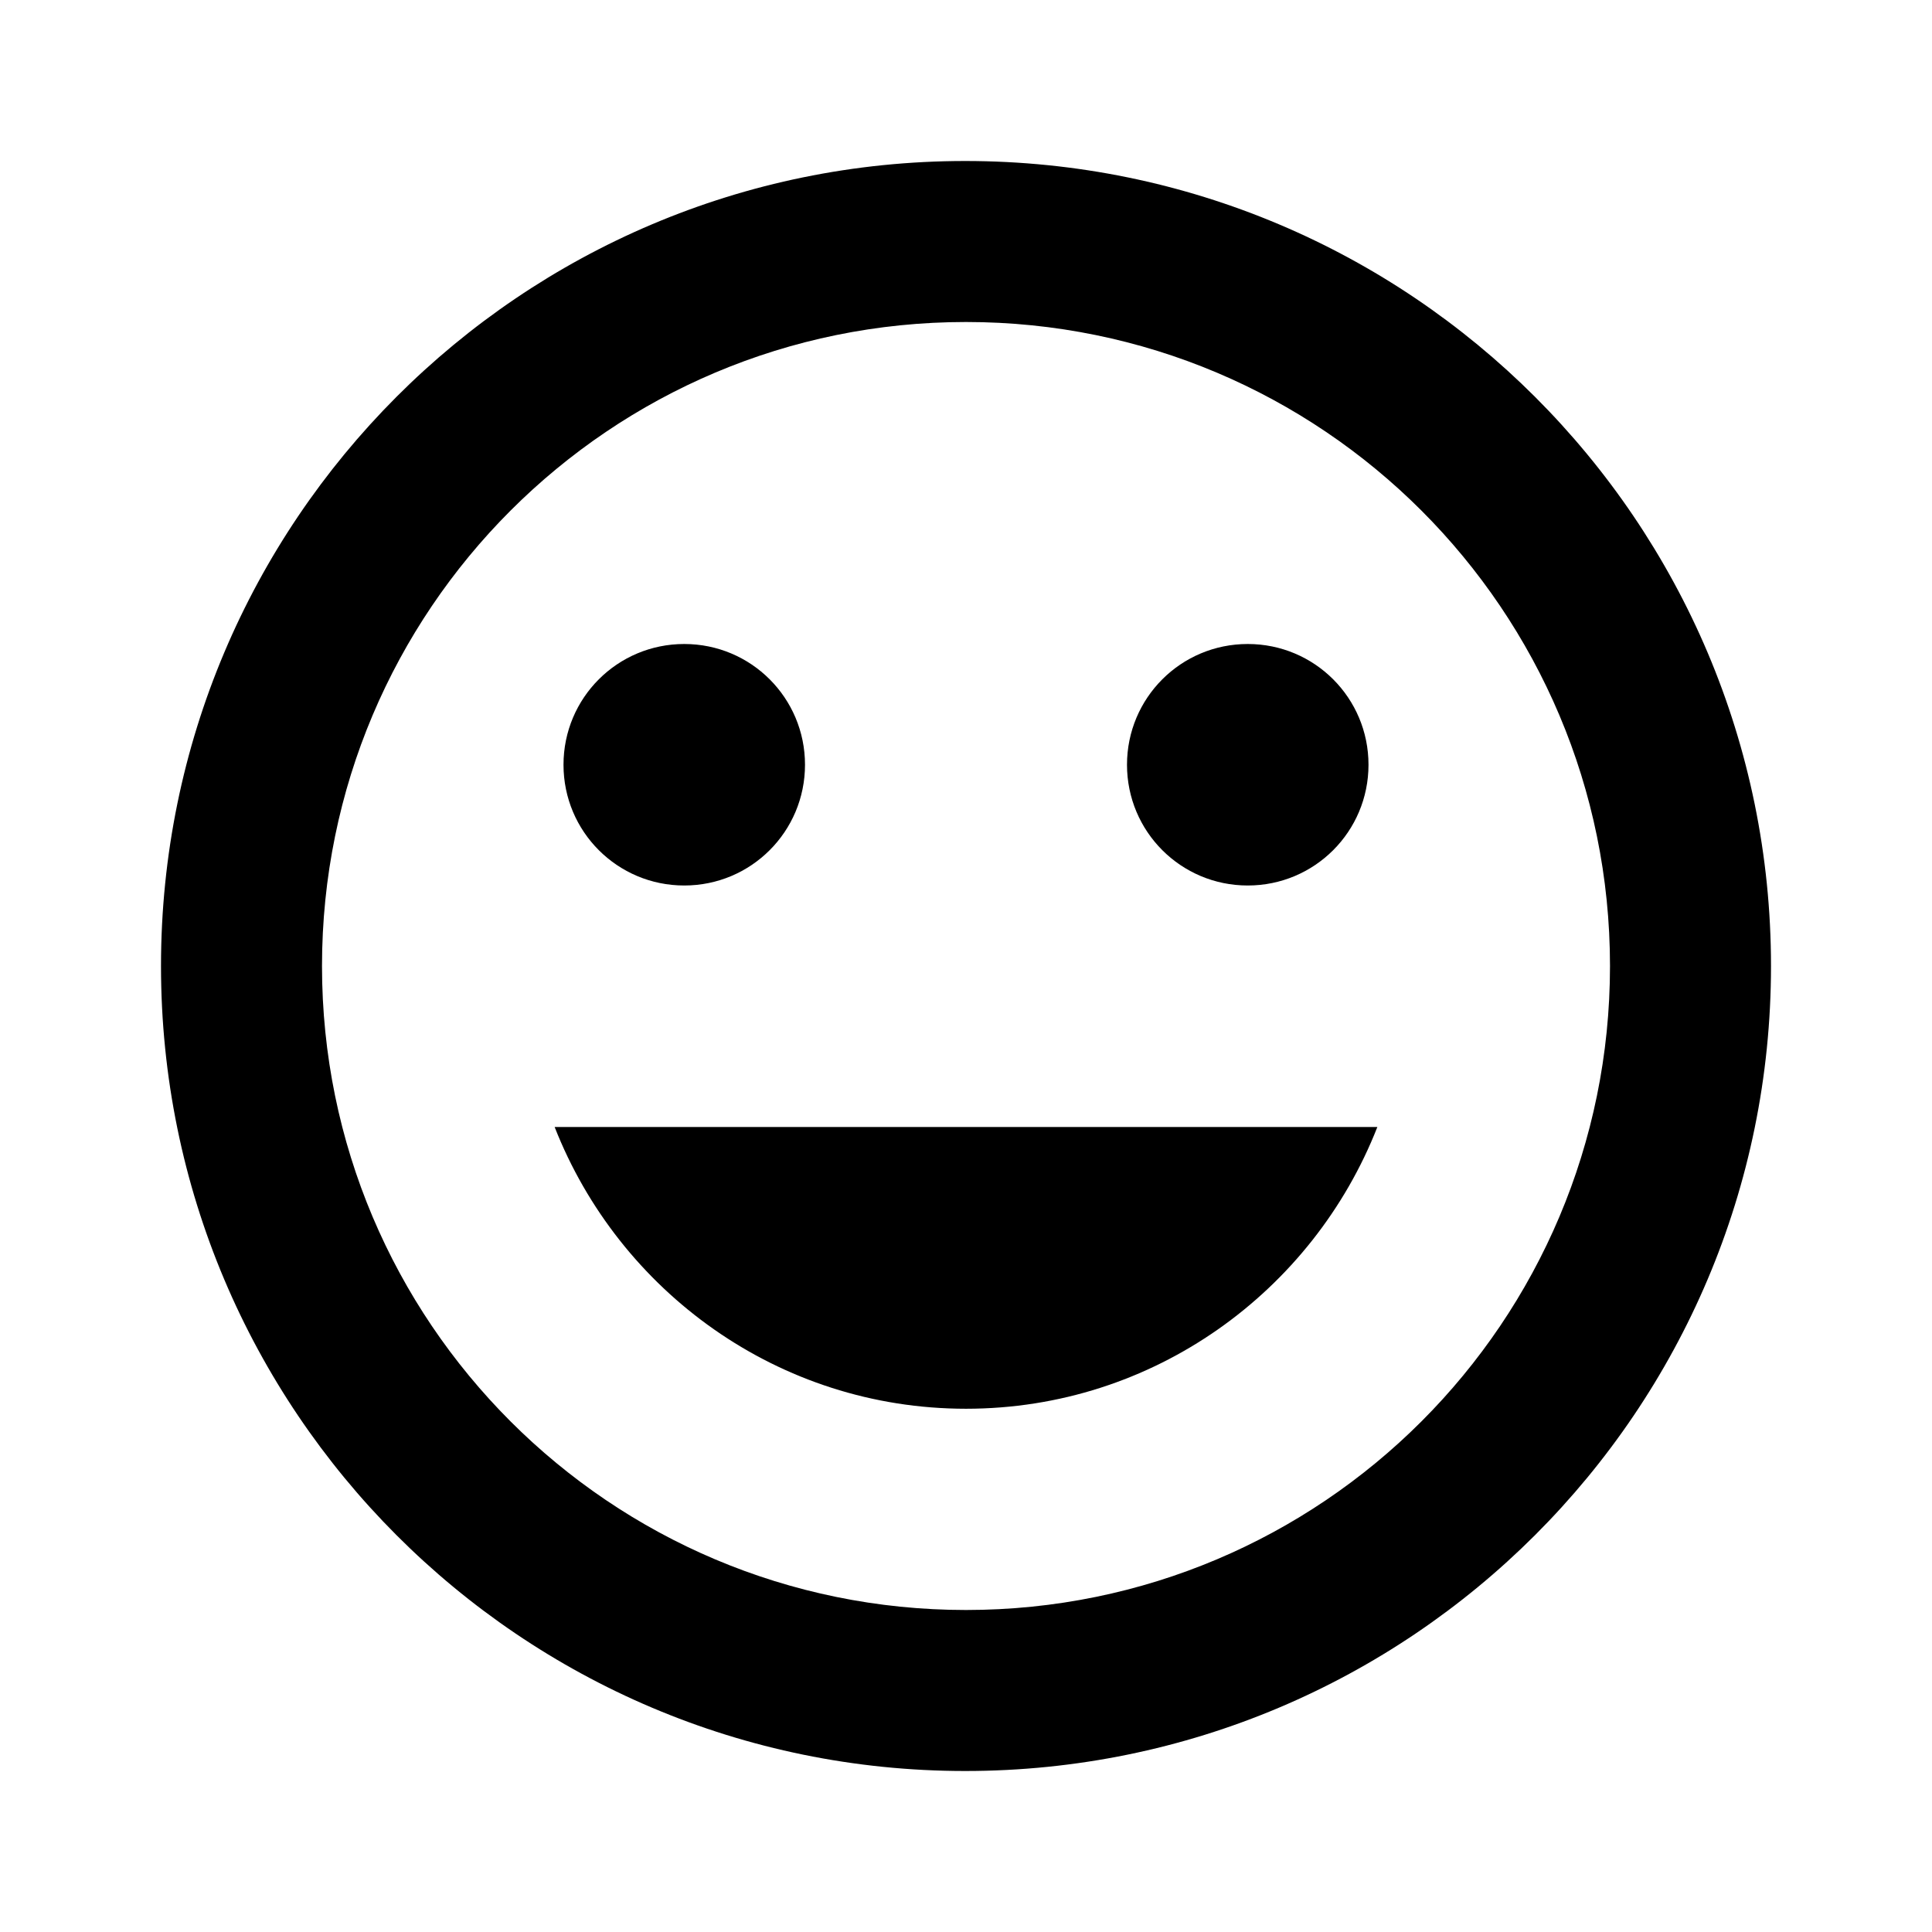
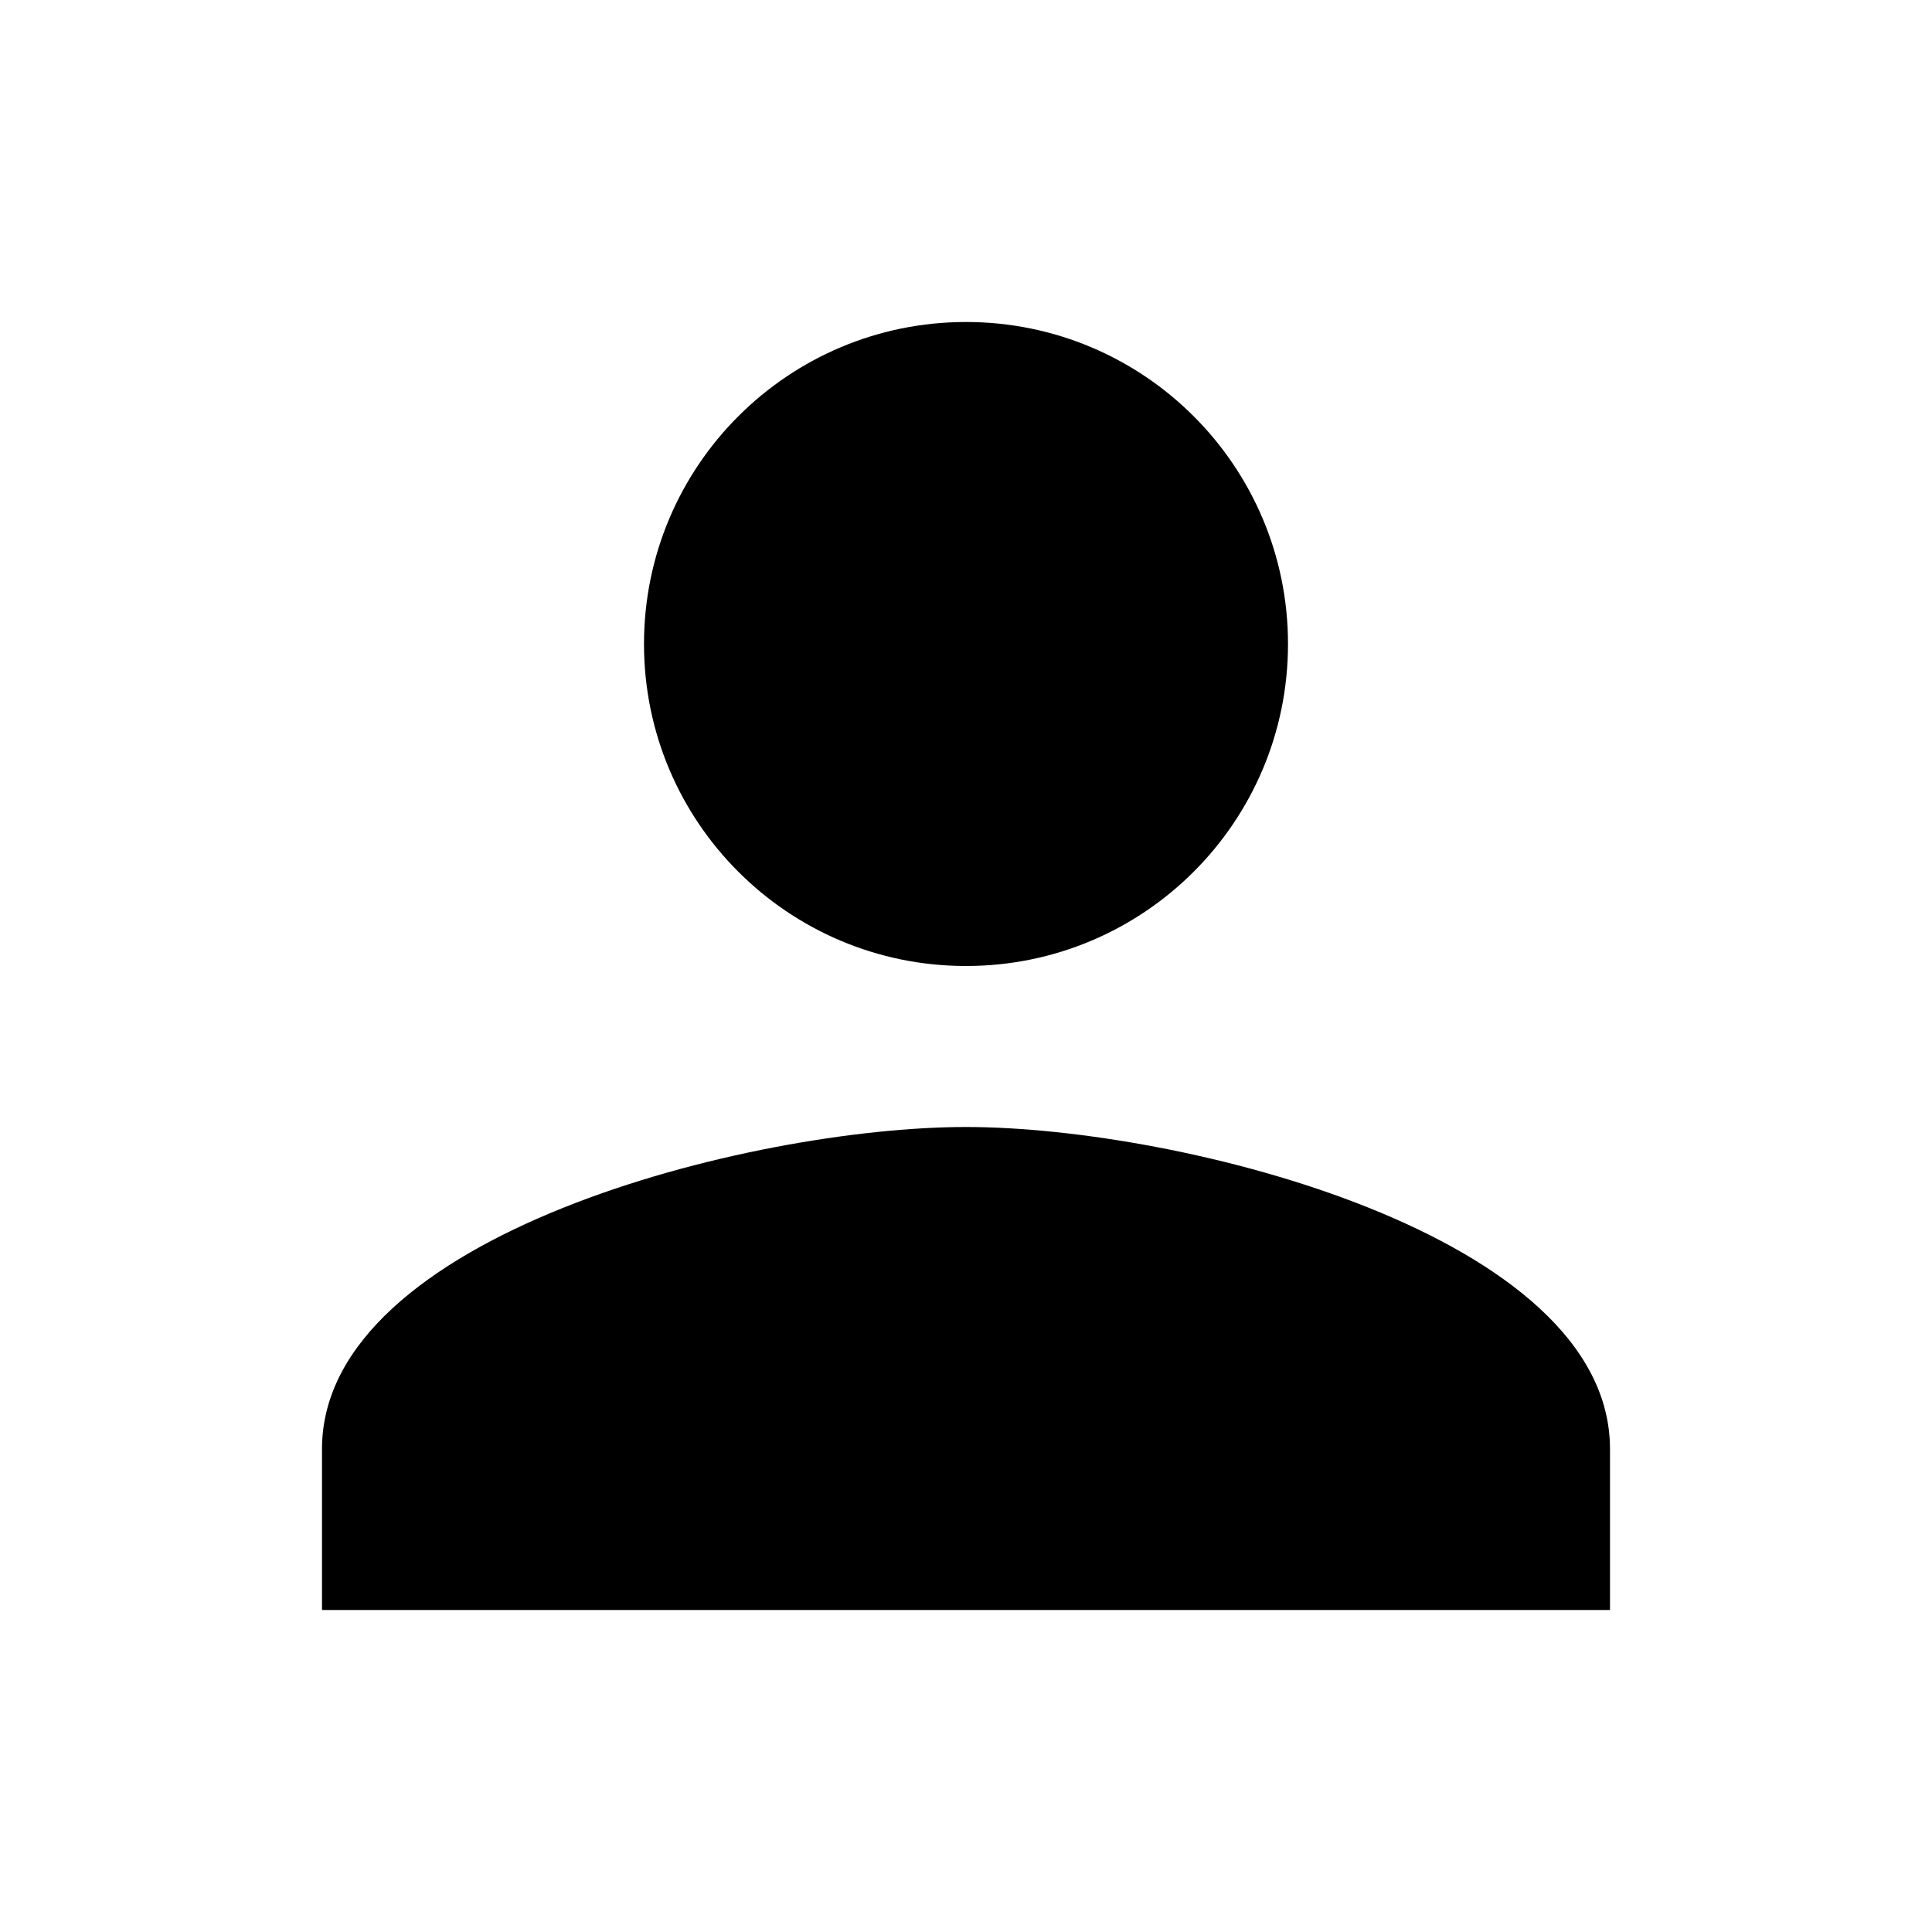
<svg xmlns="http://www.w3.org/2000/svg" viewBox="0 0 24 24" fill="black" width="18px" height="18px">
  <path d="M0 0h24v24H0z" fill="none" />
-   <path d="M11.99 2C6.47 2 2 6.48 2 12s4.47 10 9.99 10C17.52 22 22 17.52 22 12S17.52 2 11.99 2zM12 20c-4.42 0-8-3.58-8-8s3.58-8 8-8 8 3.58 8 8-3.58 8-8 8zm3.5-9c.83 0 1.5-.67 1.5-1.5S16.33 8 15.5 8 14 8.67 14 9.5s.67 1.5 1.5 1.5zm-7 0c.83 0 1.5-.67 1.5-1.5S9.33 8 8.5 8 7 8.67 7 9.5 7.67 11 8.5 11zm3.5 6.5c2.33 0 4.31-1.46 5.11-3.5H6.89c.8 2.04 2.78 3.5 5.11 3.5z" />
+   <path d="M12 12c2.21 0 4-1.79 4-4s-1.79-4-4-4-4 1.79-4 4 1.79 4 4 4zm0 2c-2.67 0-8 1.34-8 4v2h16v-2c0-2.66-5.33-4-8-4z" />
</svg>
